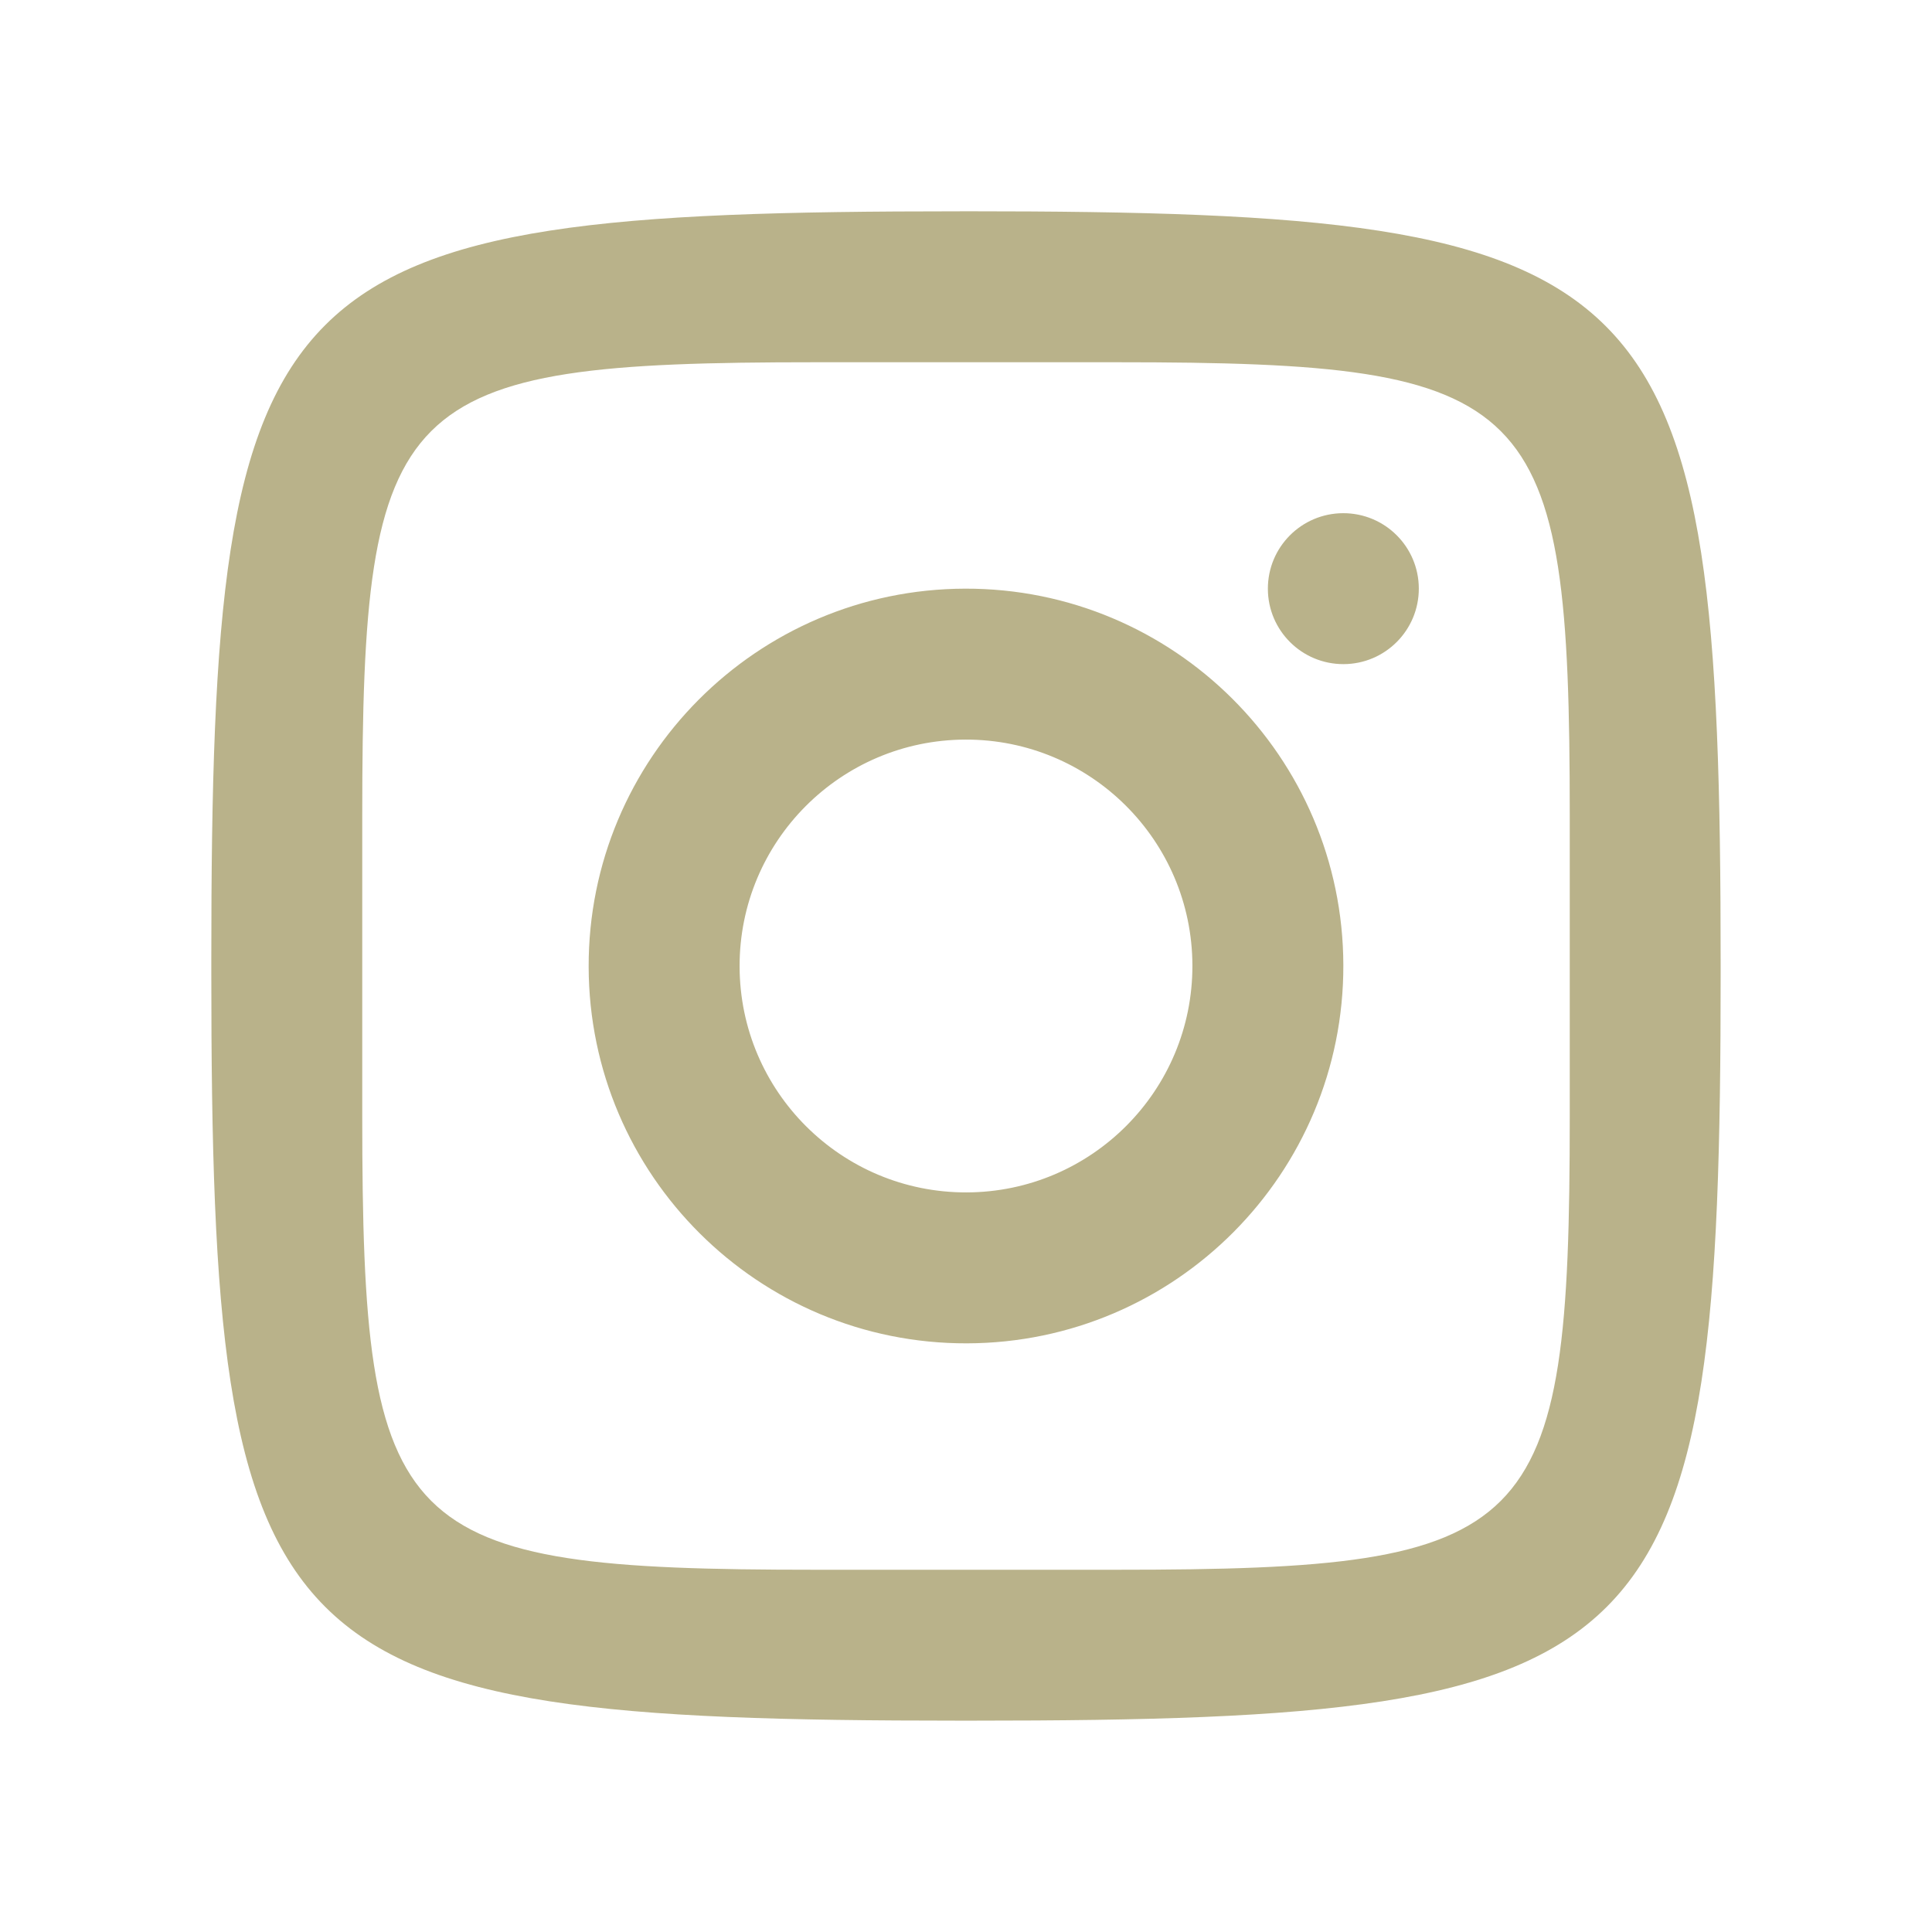
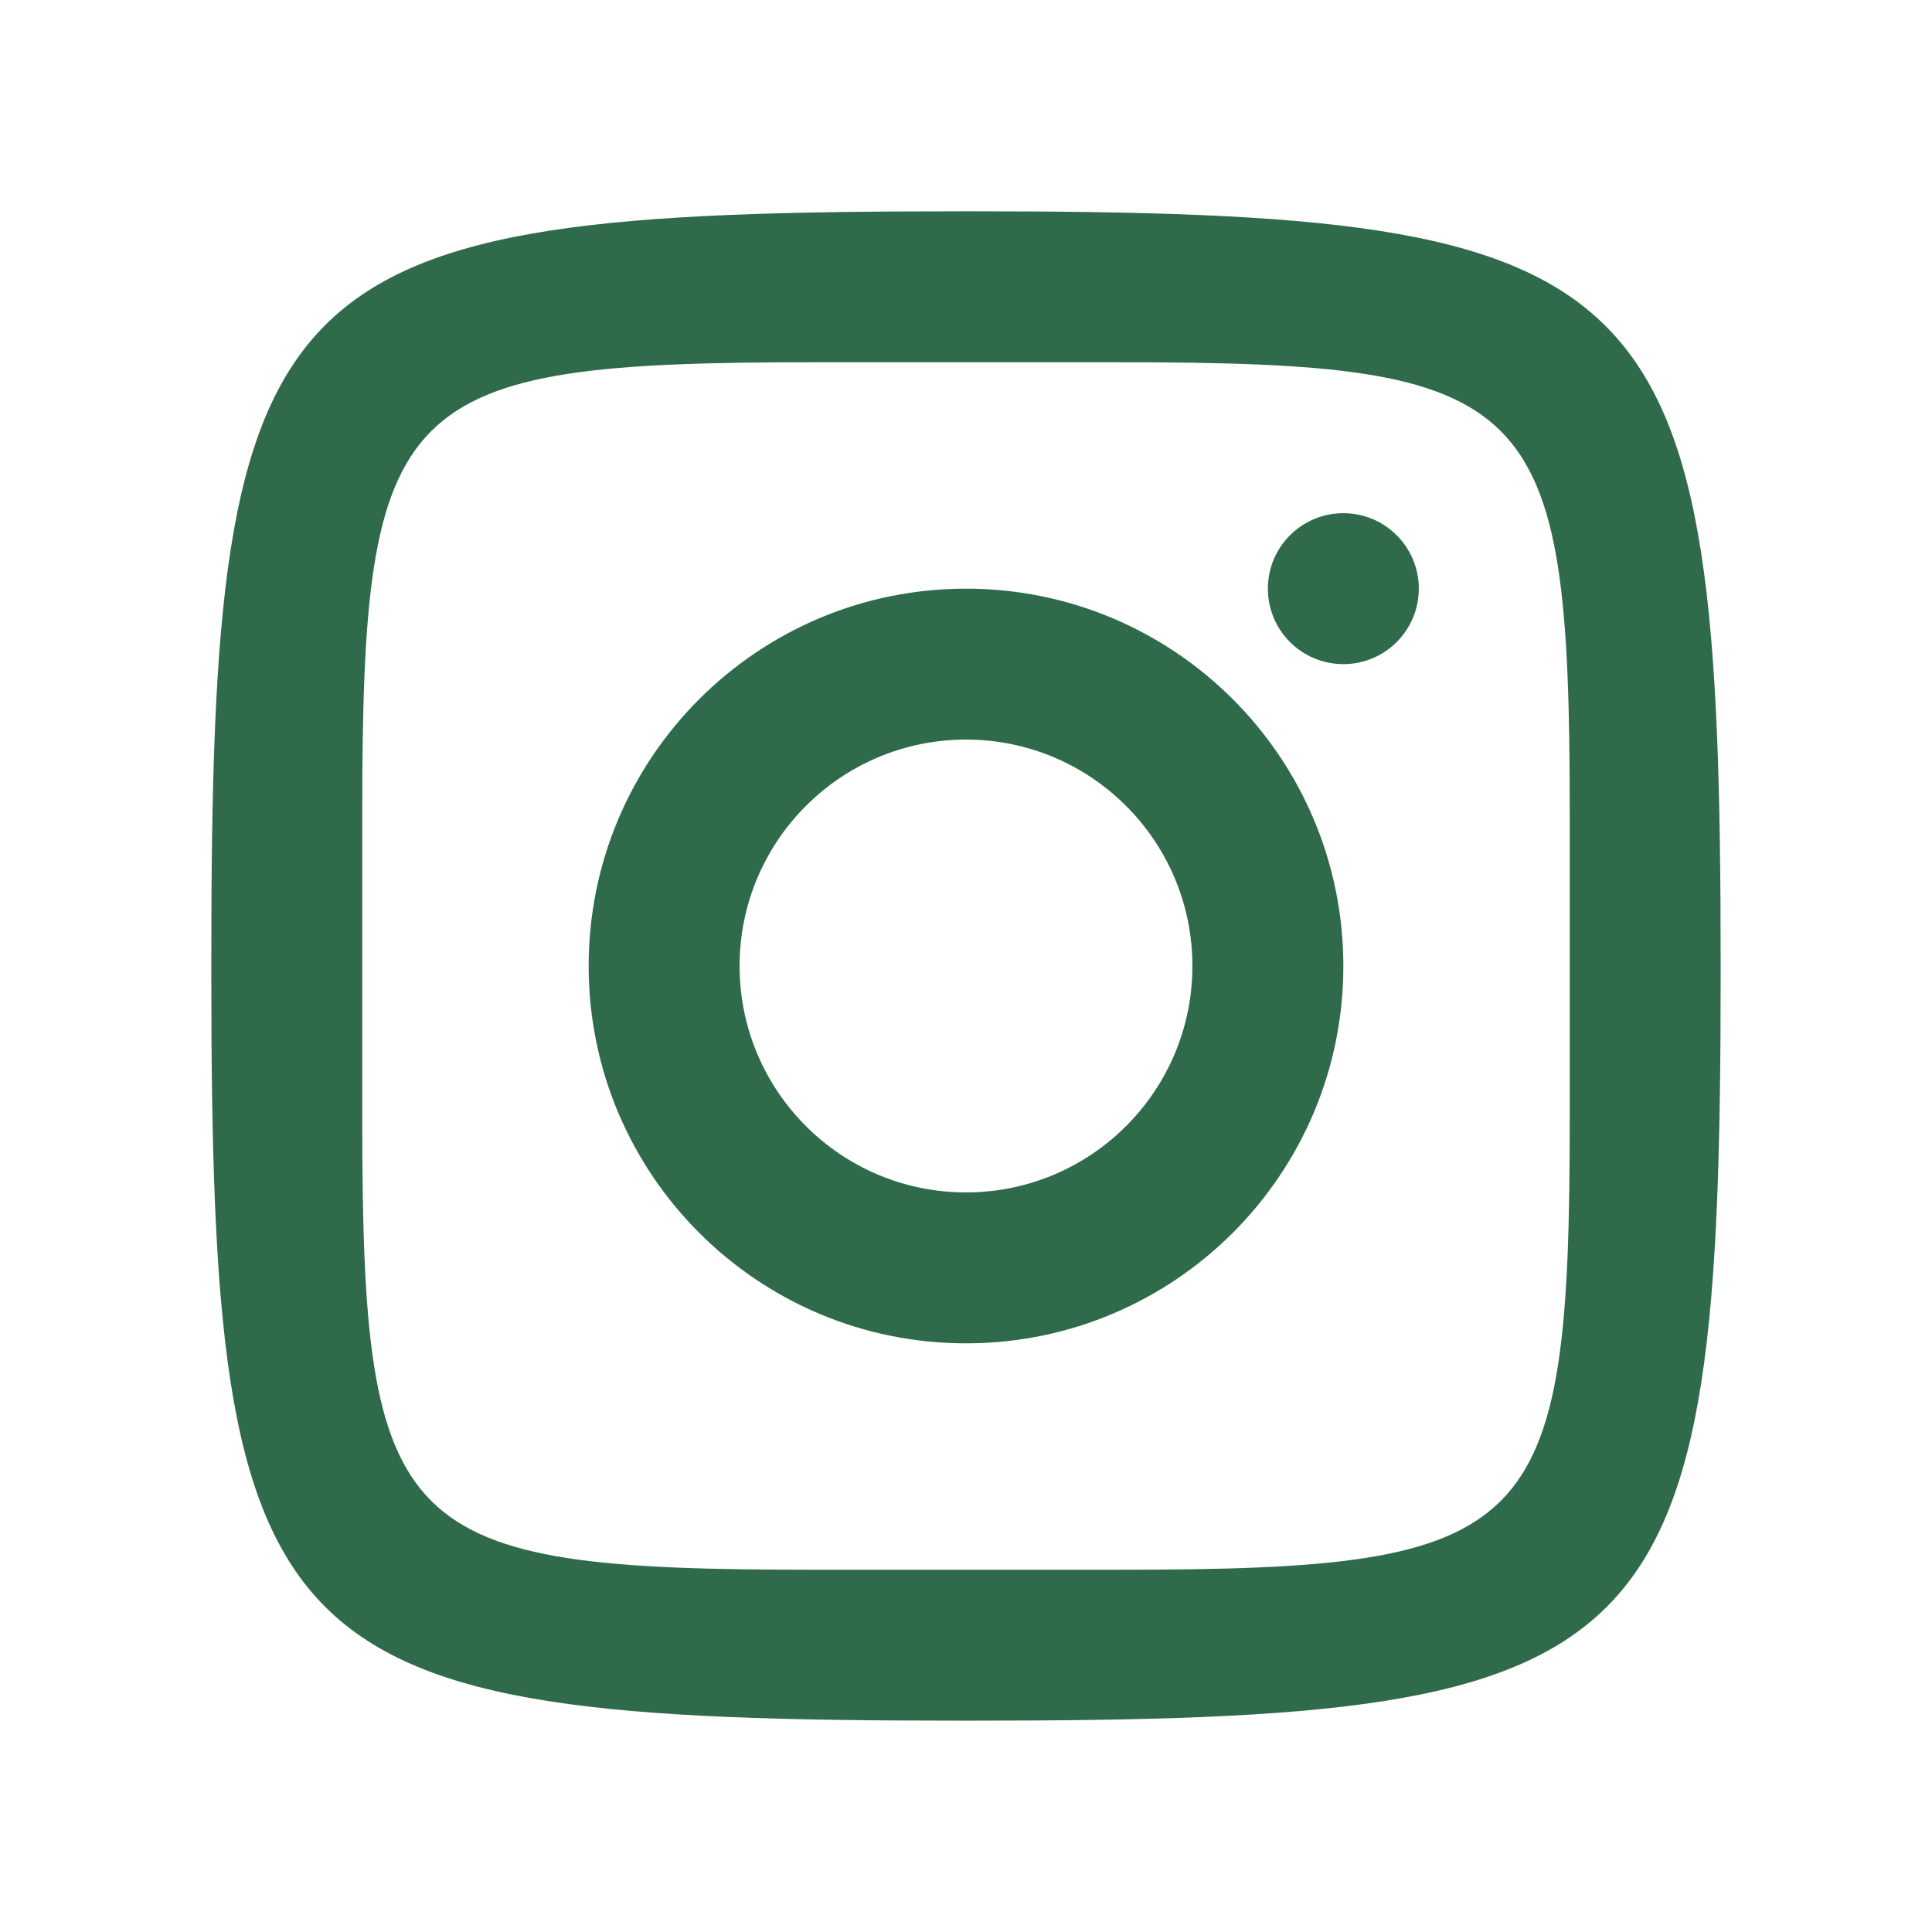
<svg xmlns="http://www.w3.org/2000/svg" viewBox="0,0,256,256" width="48px" height="48px" fill-rule="nonzero">
  <g transform="translate(-32,-32) scale(1.25,1.25)">
-     <g fill="#b9b28a" fill-rule="nonzero" stroke="none" stroke-width="1" stroke-linecap="butt" stroke-linejoin="miter" stroke-miterlimit="10" stroke-dasharray="" stroke-dashoffset="0" font-family="none" font-weight="none" font-size="none" text-anchor="none" style="mix-blend-mode: normal">
+     <g fill="#2F6B4A" fill-rule="nonzero" stroke="none" stroke-width="1" stroke-linecap="butt" stroke-linejoin="miter" stroke-miterlimit="10" stroke-dasharray="" stroke-dashoffset="0" font-family="none" font-weight="none" font-size="none" text-anchor="none" style="mix-blend-mode: normal">
      <g transform="scale(4,4)">
        <path d="M31.82,12c-18.381,0 -19.82,1.439 -19.82,19.82v0.359c0,18.381 1.439,19.82 19.82,19.82h0.359c18.381,0 19.82,-1.439 19.82,-19.82v-0.18c0,-18.548 -1.452,-20 -20,-20zM28,16h8c11.129,0 12,0.871 12,12v8c0,11.129 -0.871,12 -12,12h-8c-11.129,0 -12,-0.871 -12,-12v-8c0,-11.129 0.871,-12 12,-12zM41.994,20c-1.105,0.003 -1.997,0.901 -1.994,2.006c0.003,1.105 0.901,1.997 2.006,1.994c1.105,-0.003 1.997,-0.901 1.994,-2.006c-0.003,-1.105 -0.901,-1.997 -2.006,-1.994zM31.977,22c-5.522,0.013 -9.99,4.501 -9.977,10.023c0.013,5.522 4.501,9.99 10.023,9.977c5.522,-0.013 9.99,-4.501 9.977,-10.023c-0.013,-5.522 -4.501,-9.99 -10.023,-9.977zM31.986,26c3.313,-0.008 6.006,2.673 6.014,5.986c0.007,3.313 -2.673,6.006 -5.986,6.014c-3.313,0.008 -6.006,-2.672 -6.014,-5.986c-0.008,-3.313 2.673,-6.006 5.986,-6.014z" />
      </g>
    </g>
  </g>
</svg>
